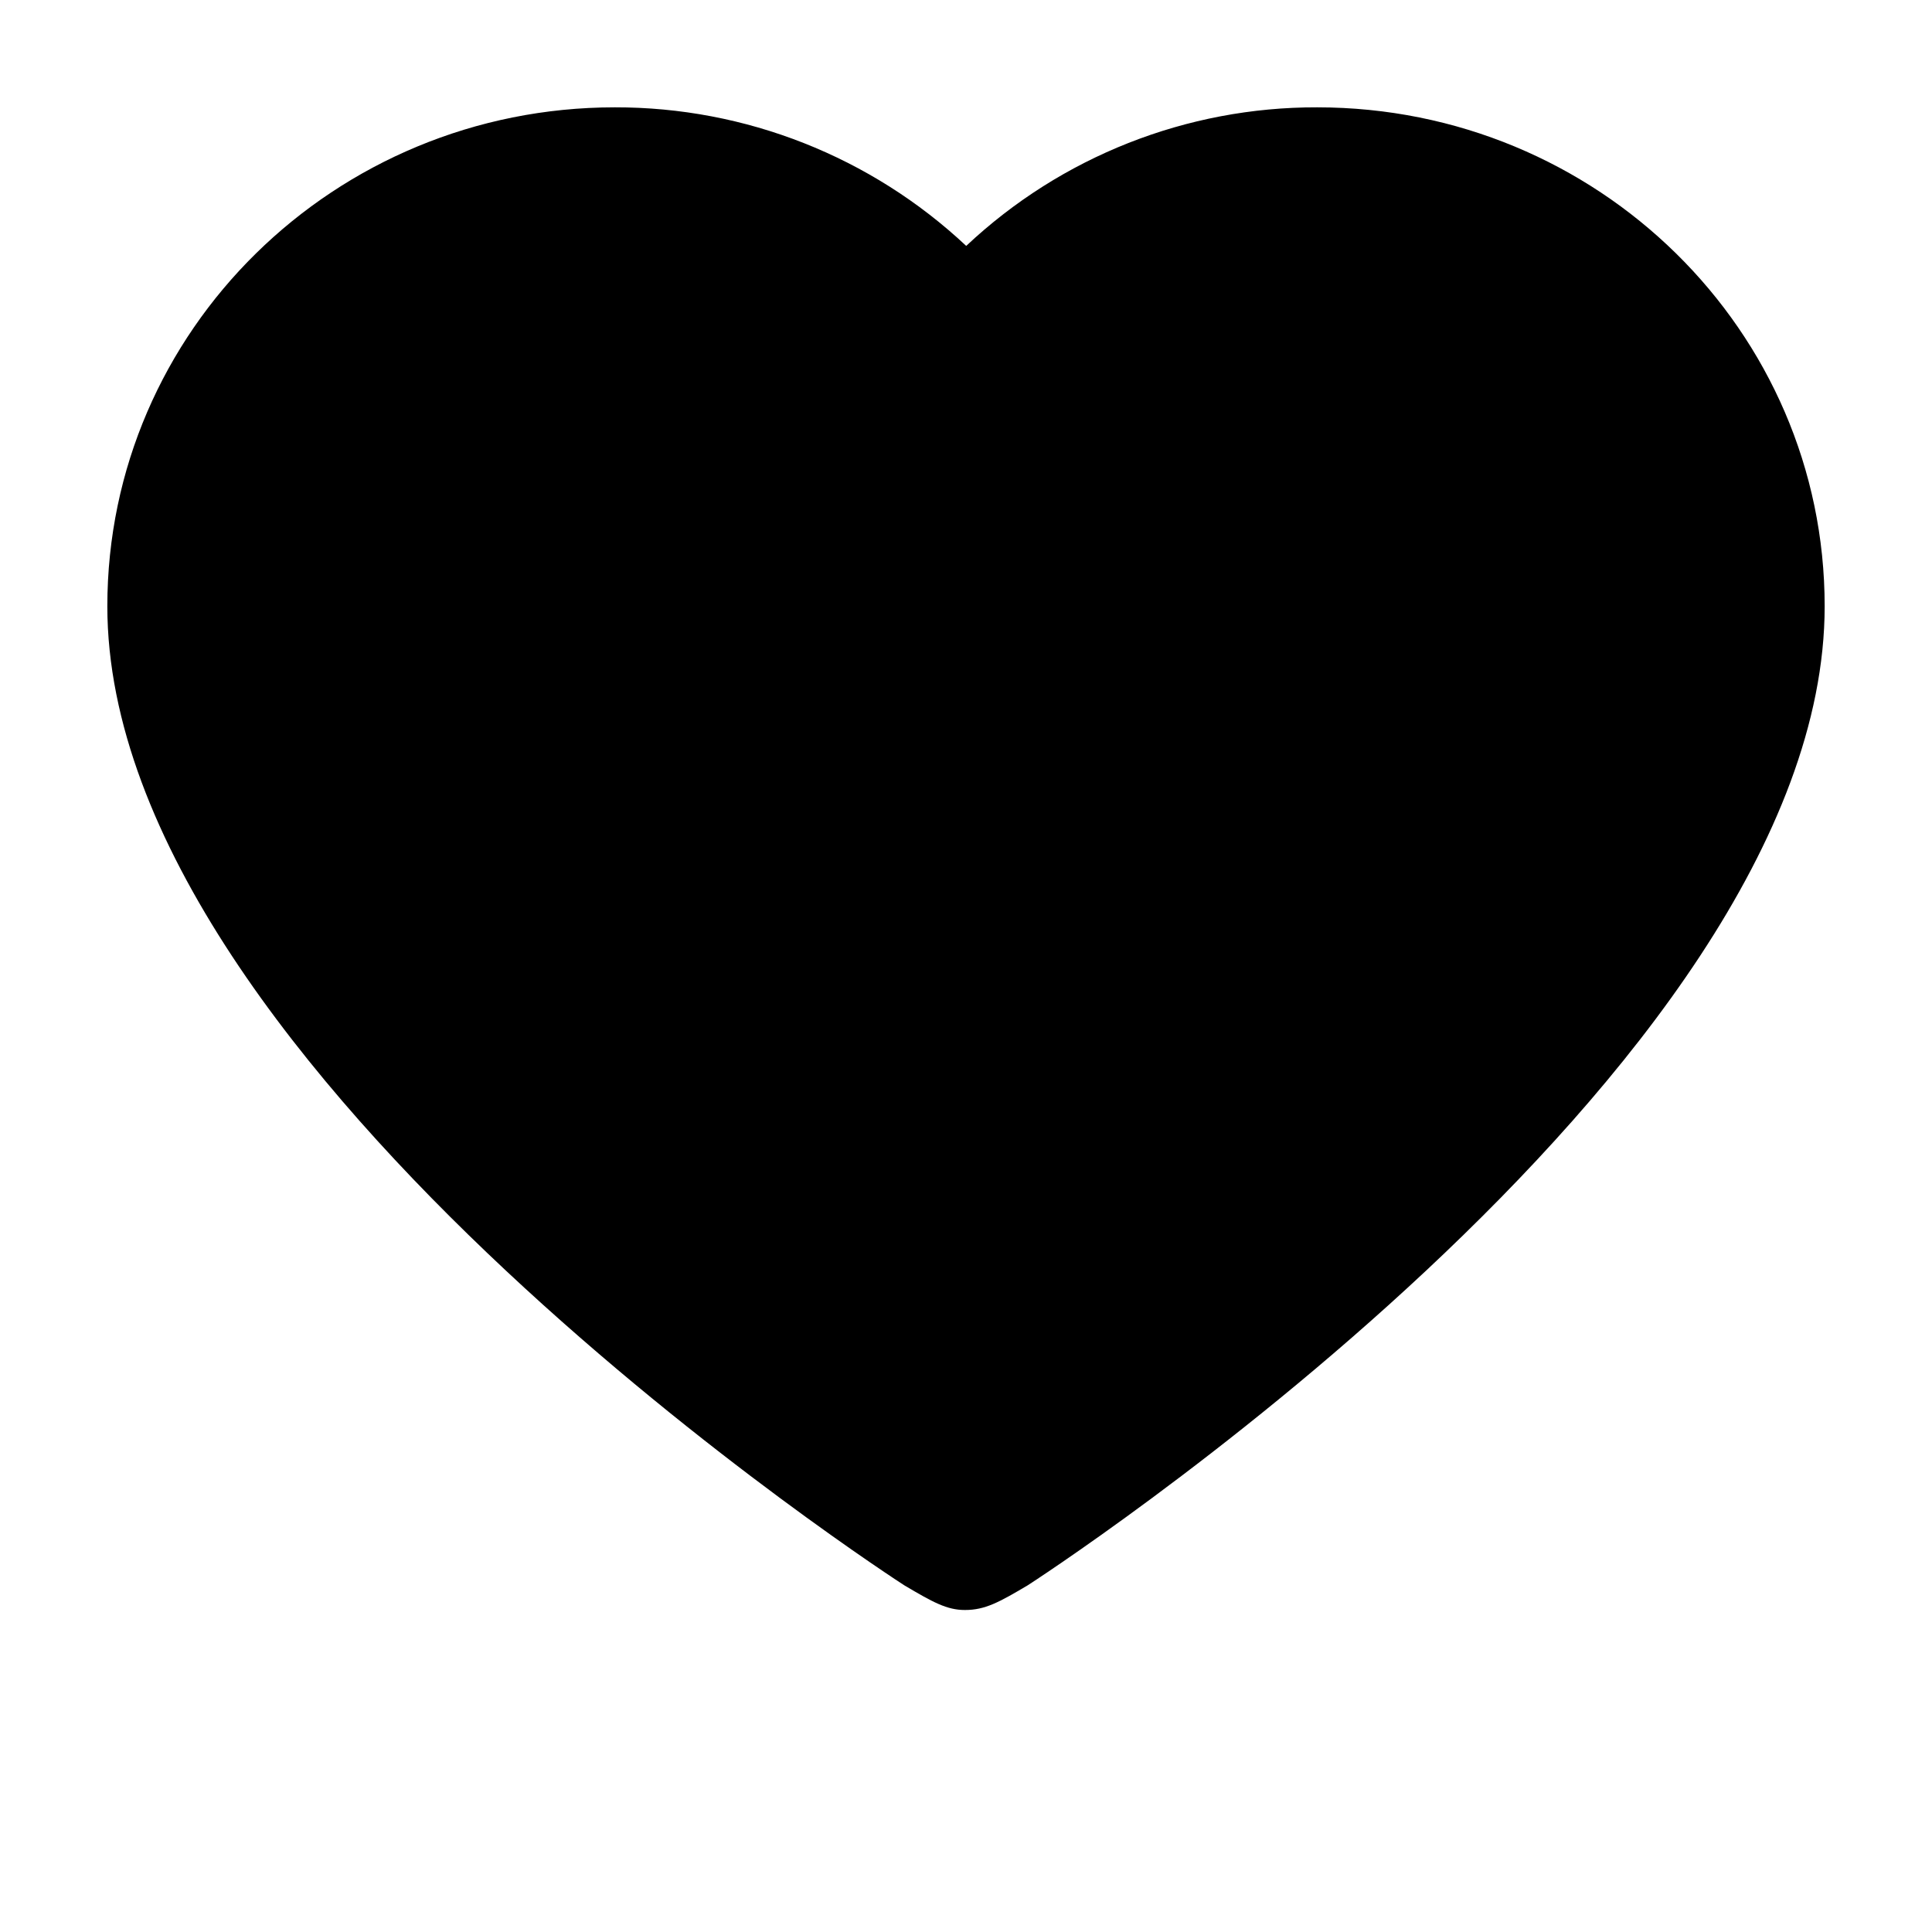
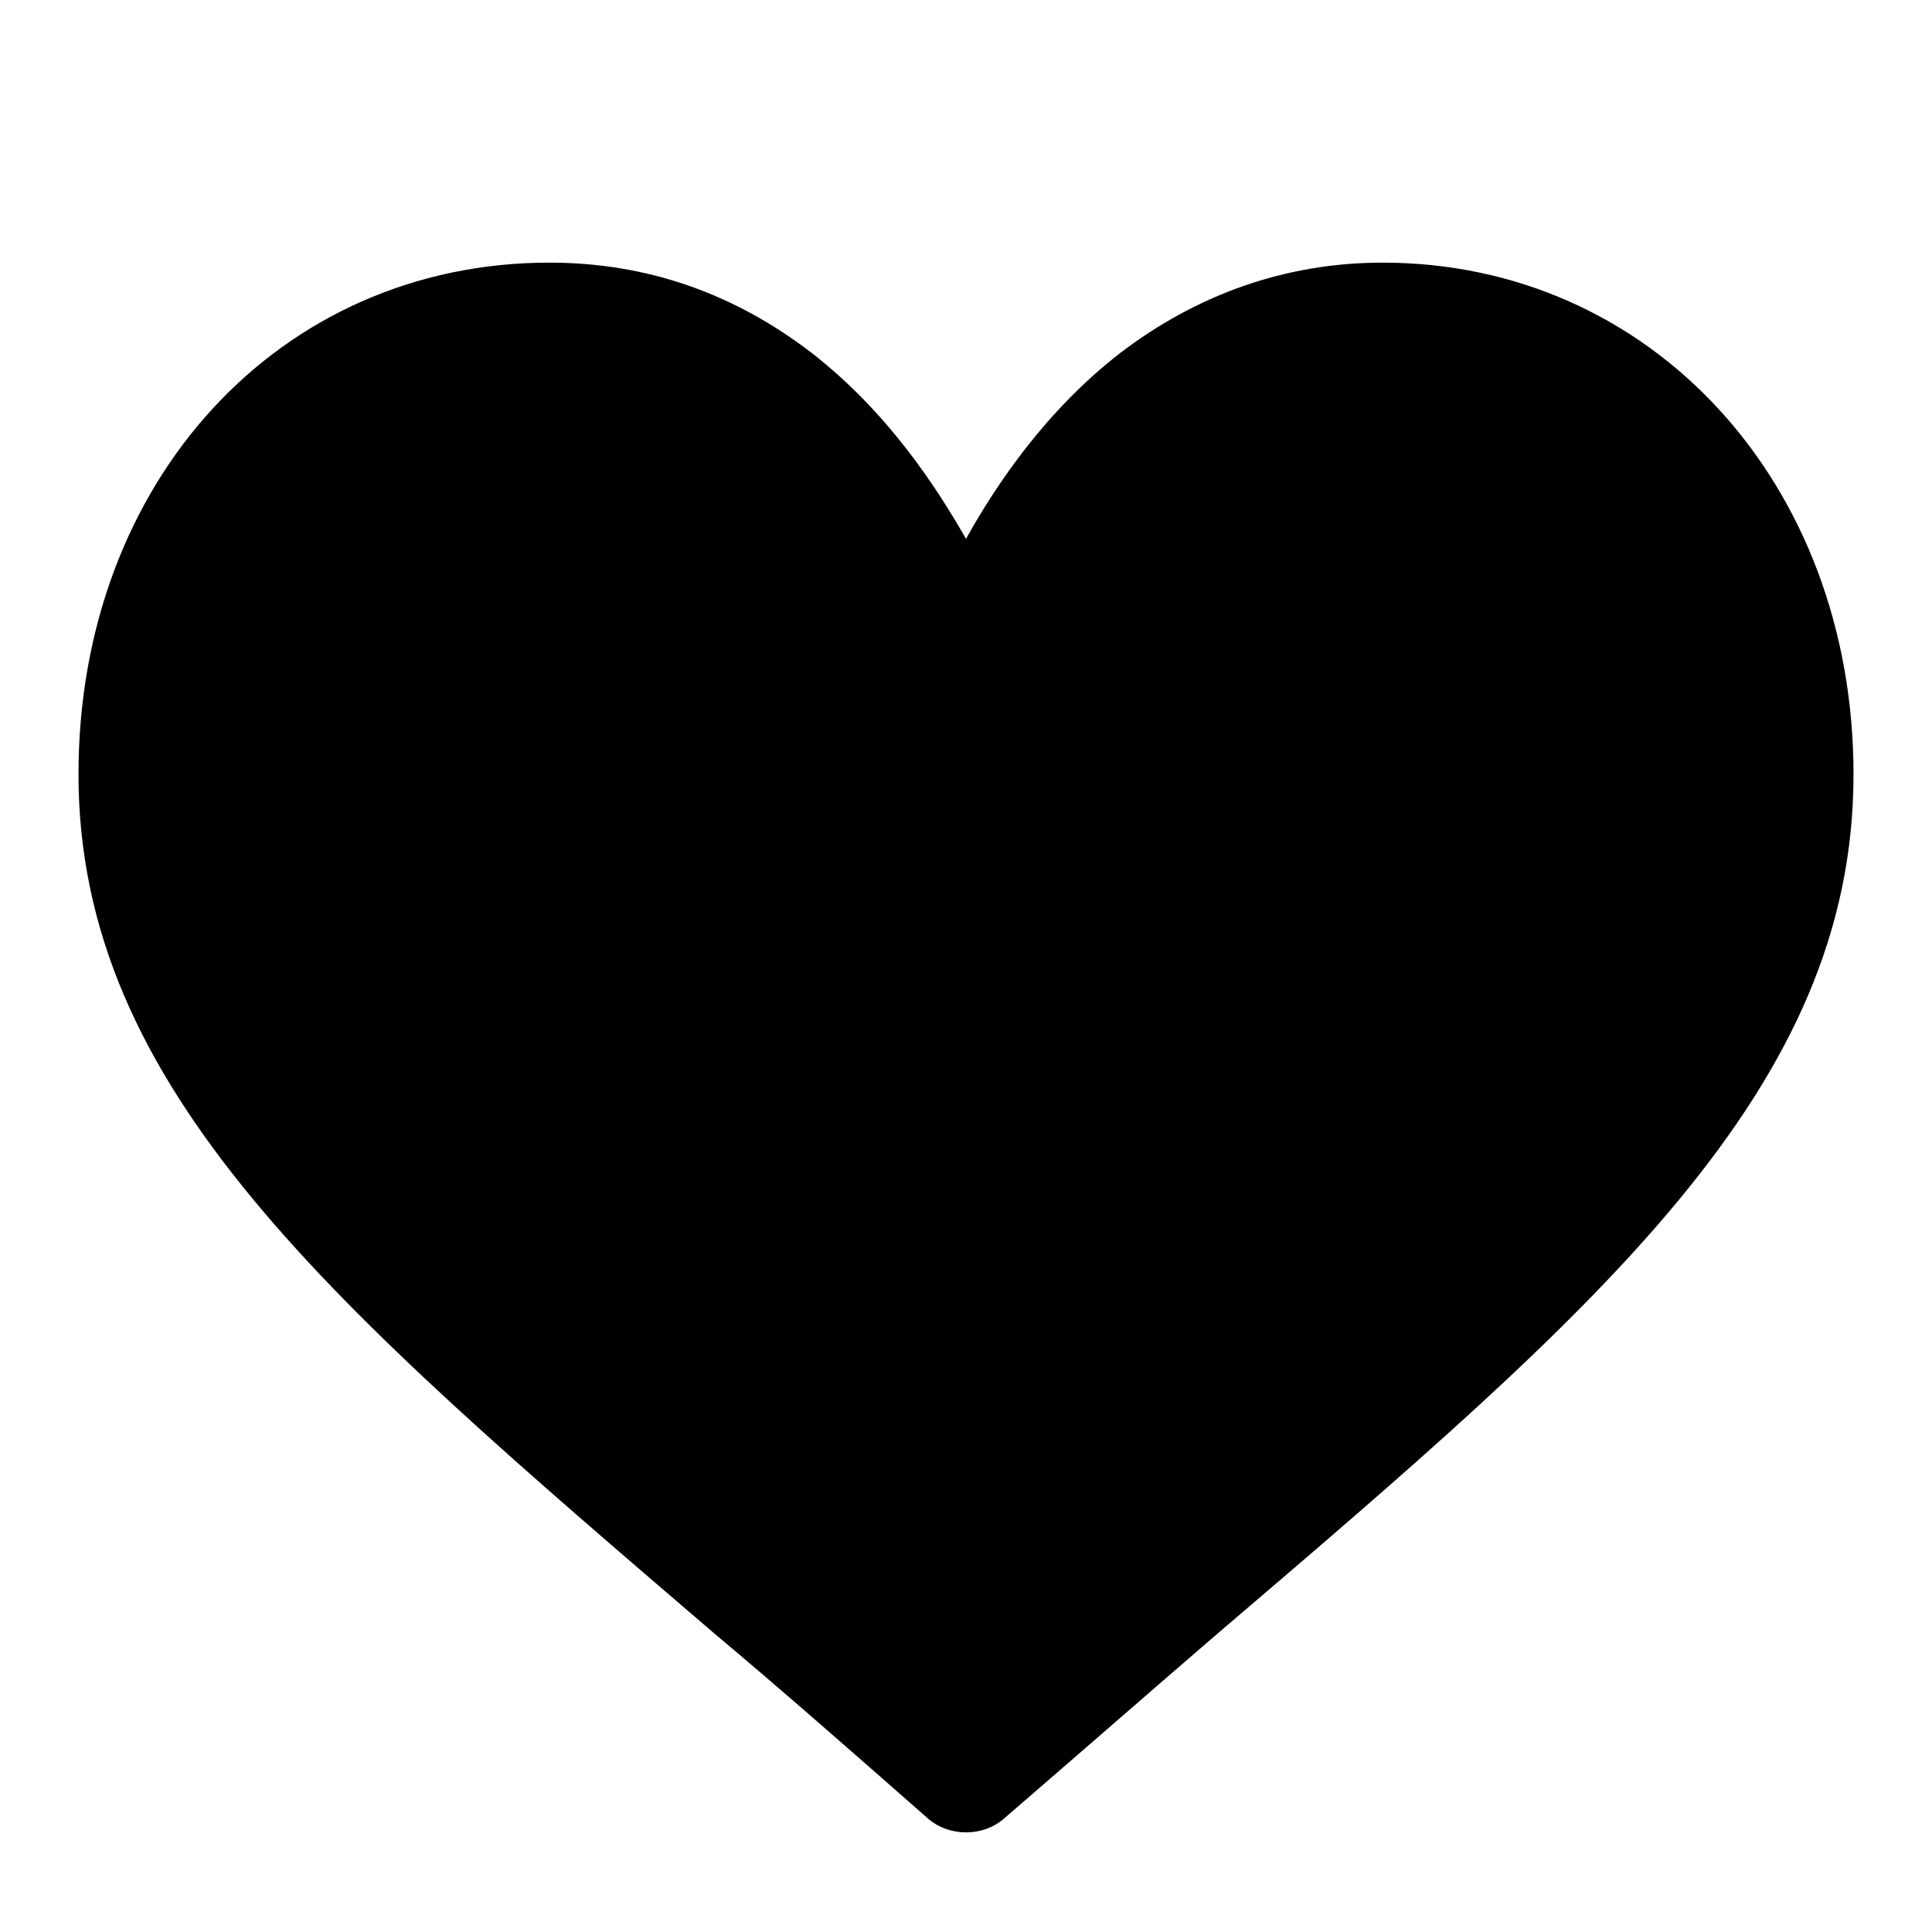
- <svg xmlns="http://www.w3.org/2000/svg" viewBox="0 0 18 18">
-   <path d="M9.002 2.291A4.772 4.772 0 005.728 1C3.117 1 1 3.08 1 5.648 1 9.99 8.425 14.77 8.425 14.77c.267.158.397.23.565.23.188 0 .318-.072.585-.23 0 0 7.425-4.78 7.425-9.122C17 3.08 14.883 1 12.272 1a4.755 4.755 0 00-3.27 1.291z" stroke-width="1.5" fill-rule="evenodd" stroke-linejoin="round" />
+ <svg xmlns="http://www.w3.org/2000/svg" viewBox="0 0 128 128" stroke-width="10" xml:space="preserve">
+   <path d="M91.6 17.4c-6.4 0-12.3 2.1-17.4 6-4.9 3.8-8.2 8.7-10.2 12.3-2-3.5-5.2-8.4-10.2-12.3-5.2-4-11-6-17.4-6-17.9 0-31.2 14.5-31.2 33.9 0 20.9 16.8 35.2 42.1 56.9 4.3 3.6 9.2 7.9 14.2 12.3.7.6 1.6.9 2.5.9.9 0 1.8-.3 2.5-.9 5.1-4.4 9.9-8.6 14.2-12.3 25.3-21.6 42.1-36 42.1-56.9 0-19.3-13.4-33.9-31.2-33.9z" />
</svg>
